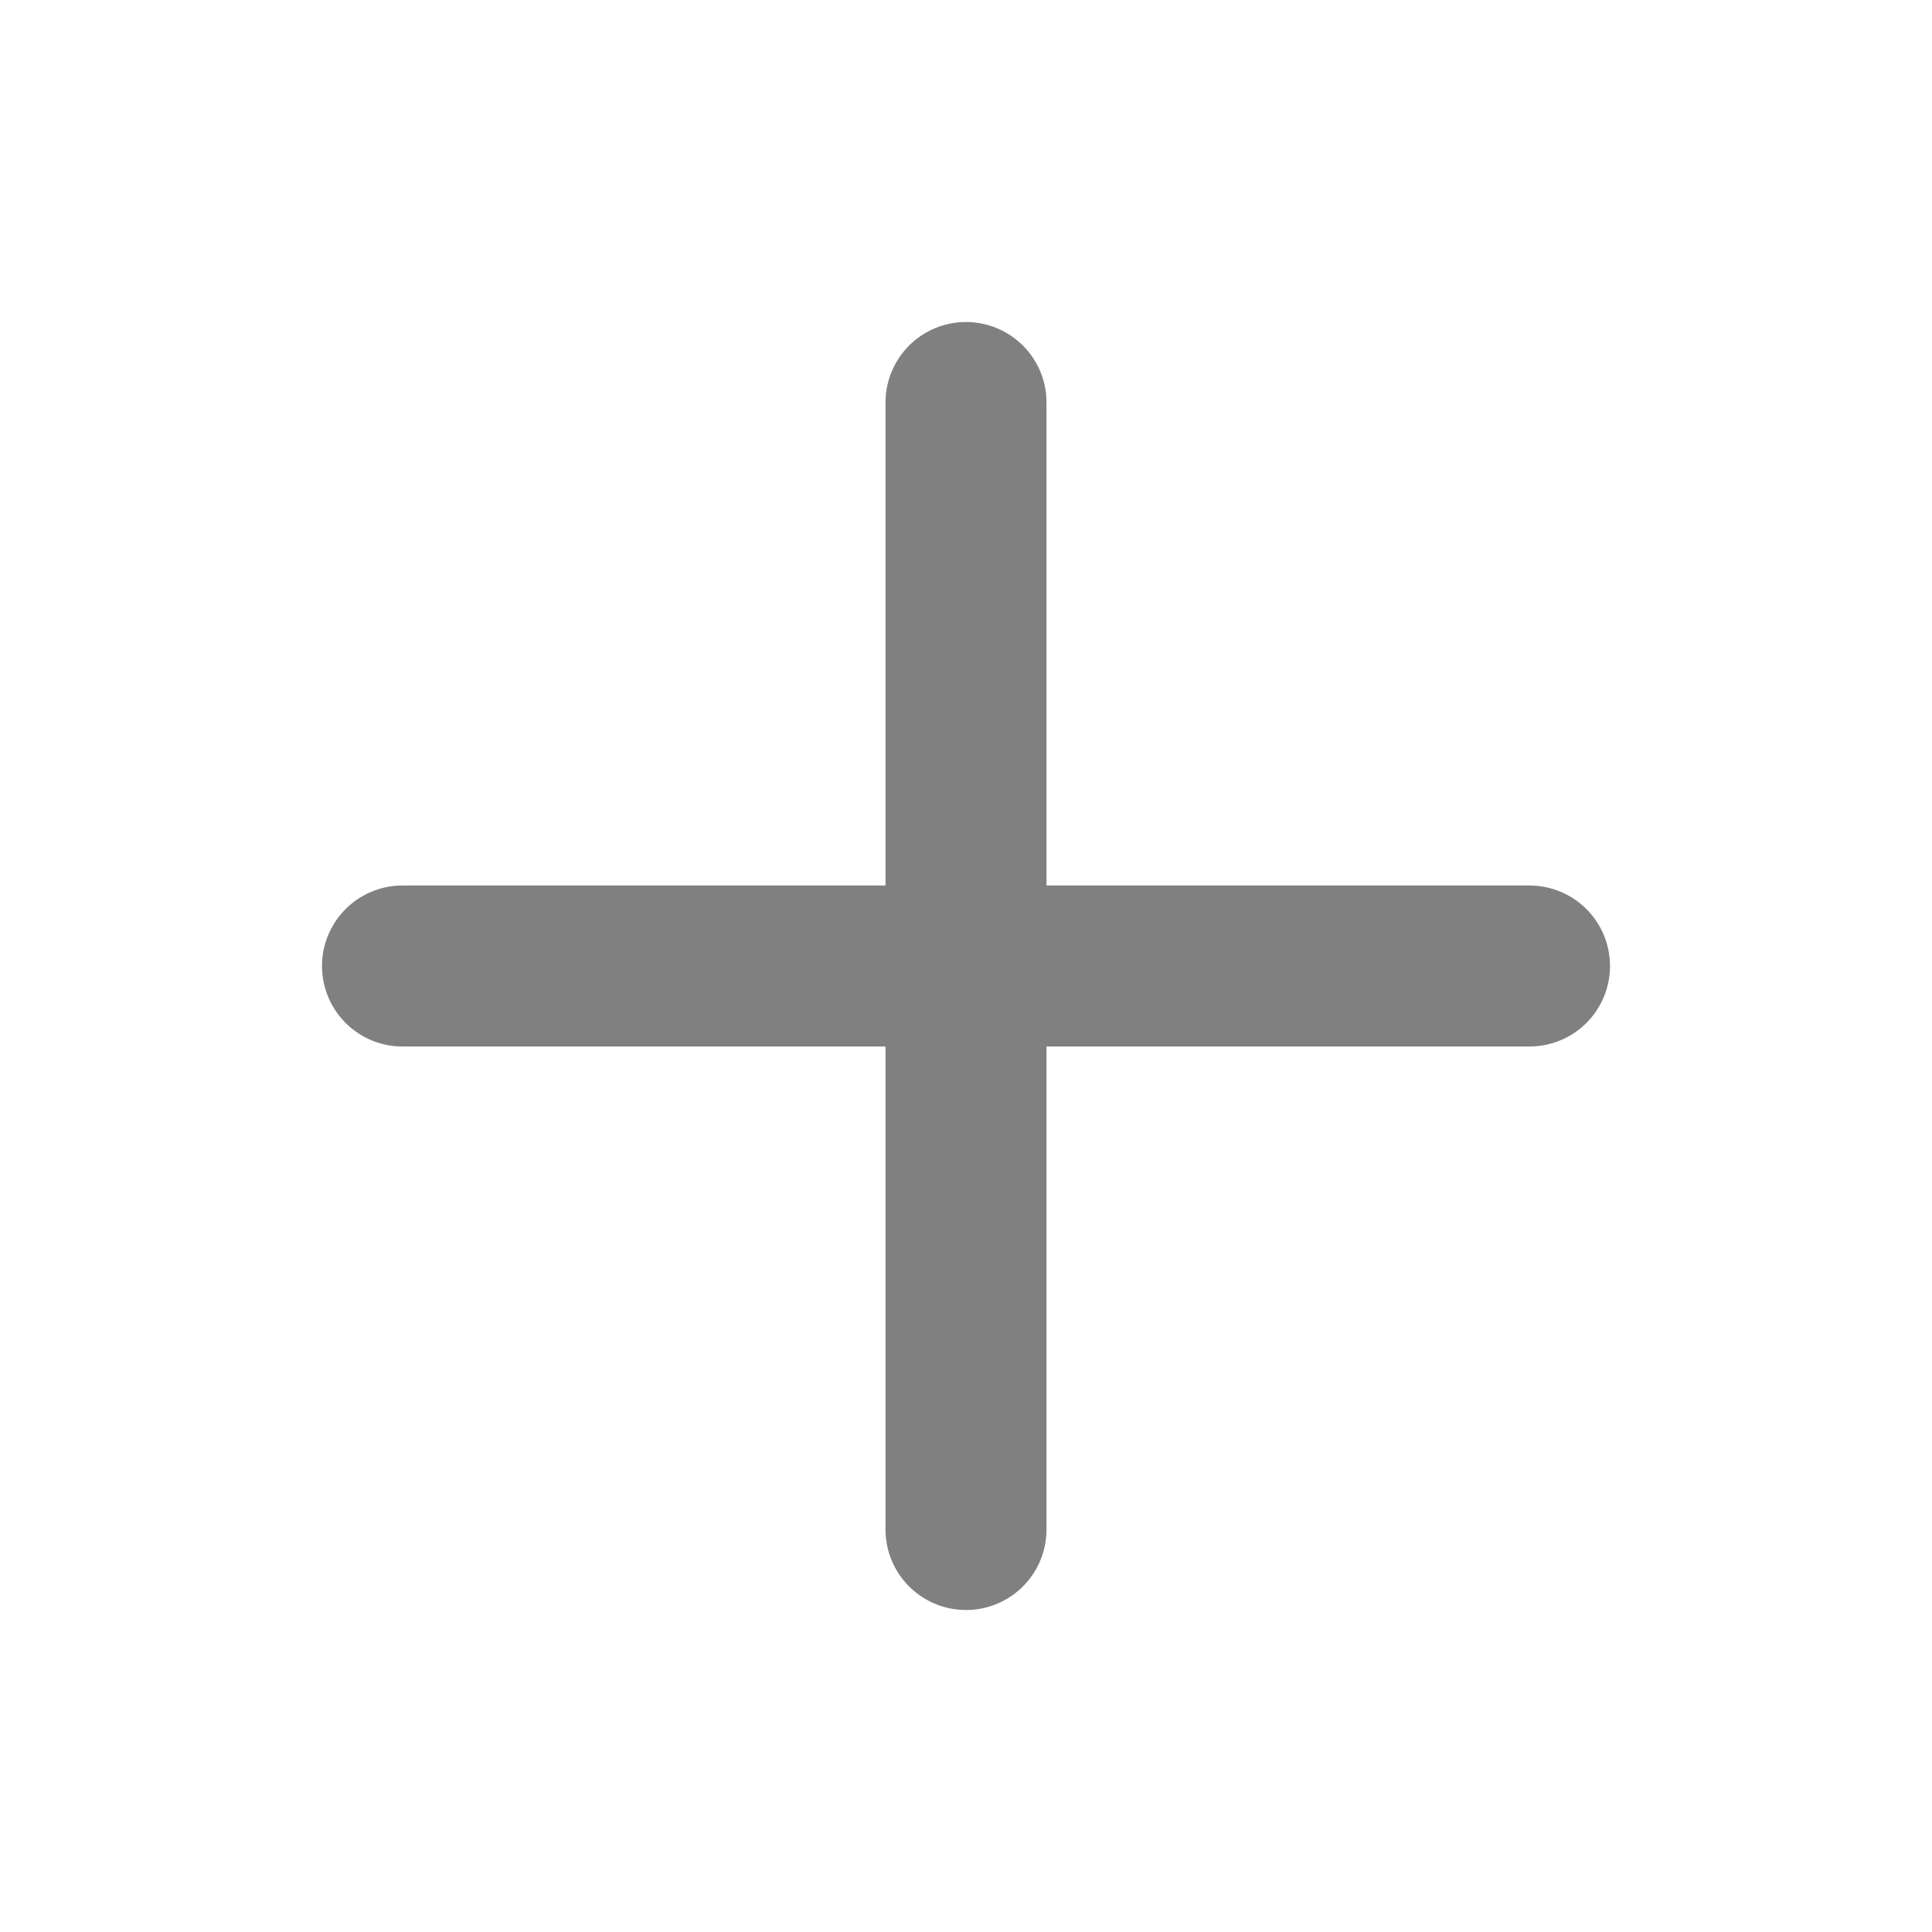
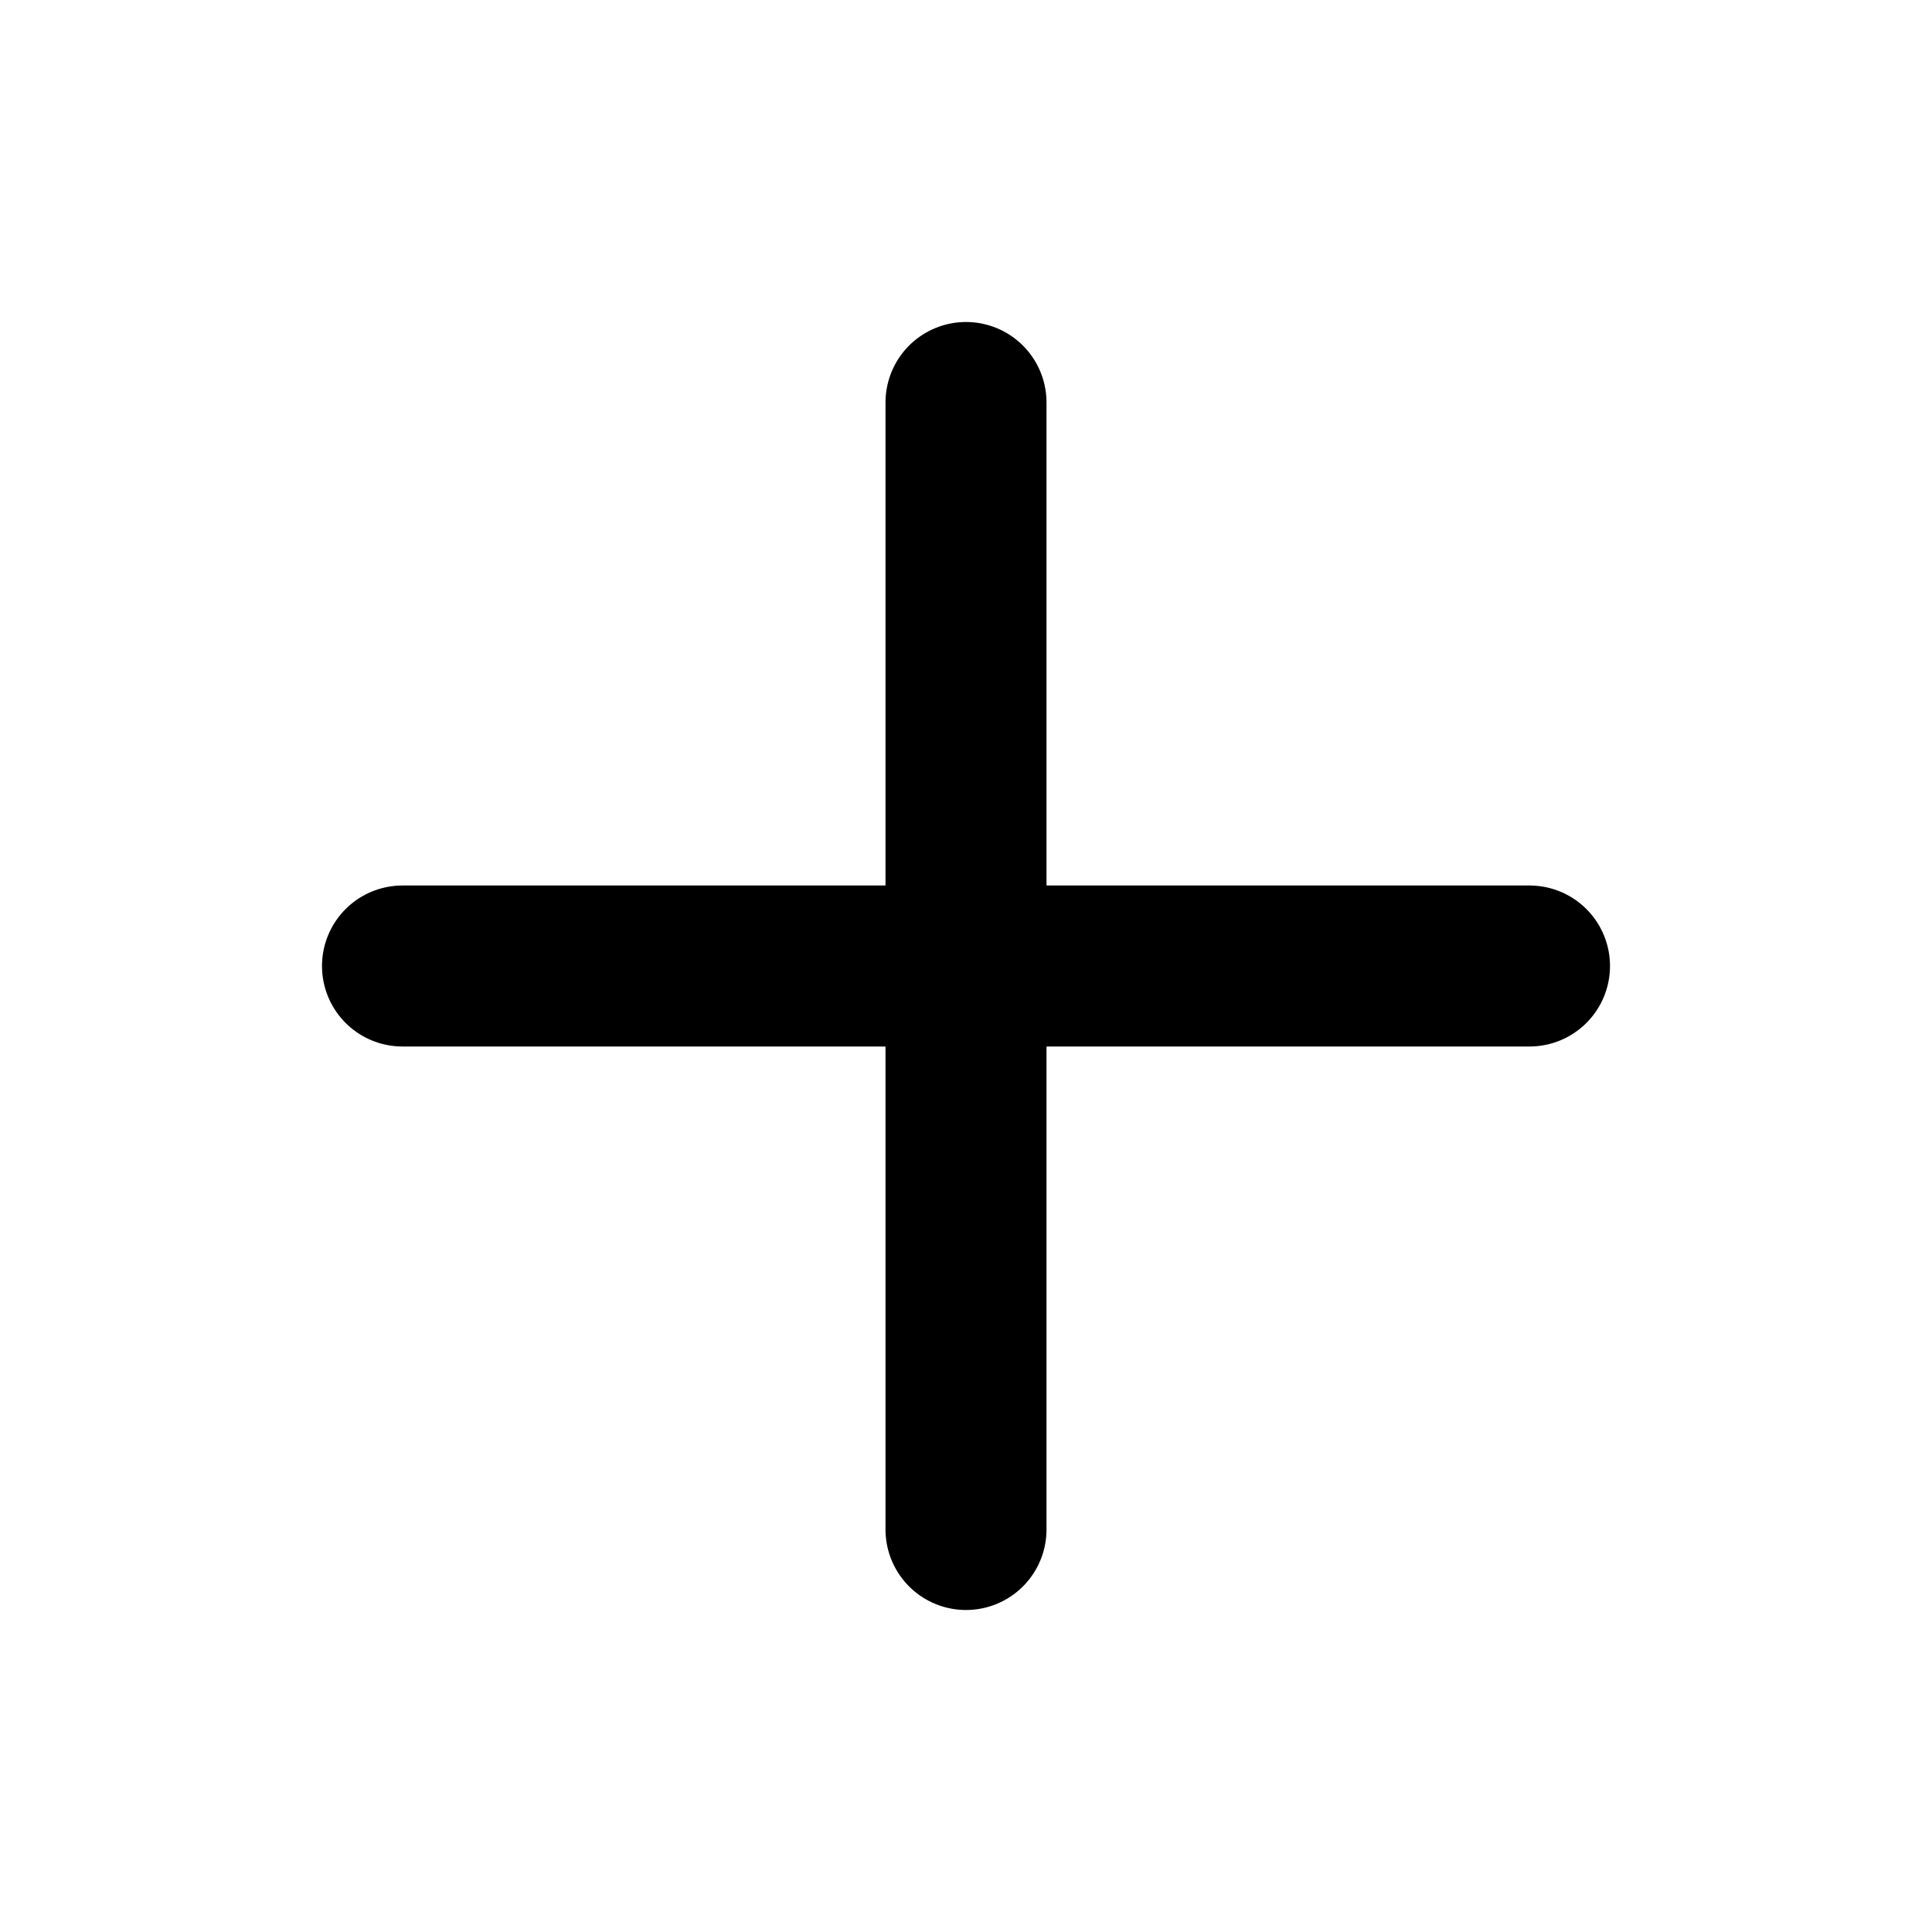
<svg xmlns="http://www.w3.org/2000/svg" width="24" height="24" viewBox="0 0 24 24" fill="none" stroke="currentColor" stroke-width="2" stroke-linecap="round" stroke-linejoin="round" class="feather feather-plus">
-   <line x1="12" y1="5" x2="12" y2="19" stroke="grey" />
-   <line x1="5" y1="12" x2="19" y2="12" stroke="grey" />
+   <line x1="12" y1="5" x2="12" y2="19" stroke="black" />
+   <line x1="5" y1="12" x2="19" y2="12" stroke="black" />
</svg>
